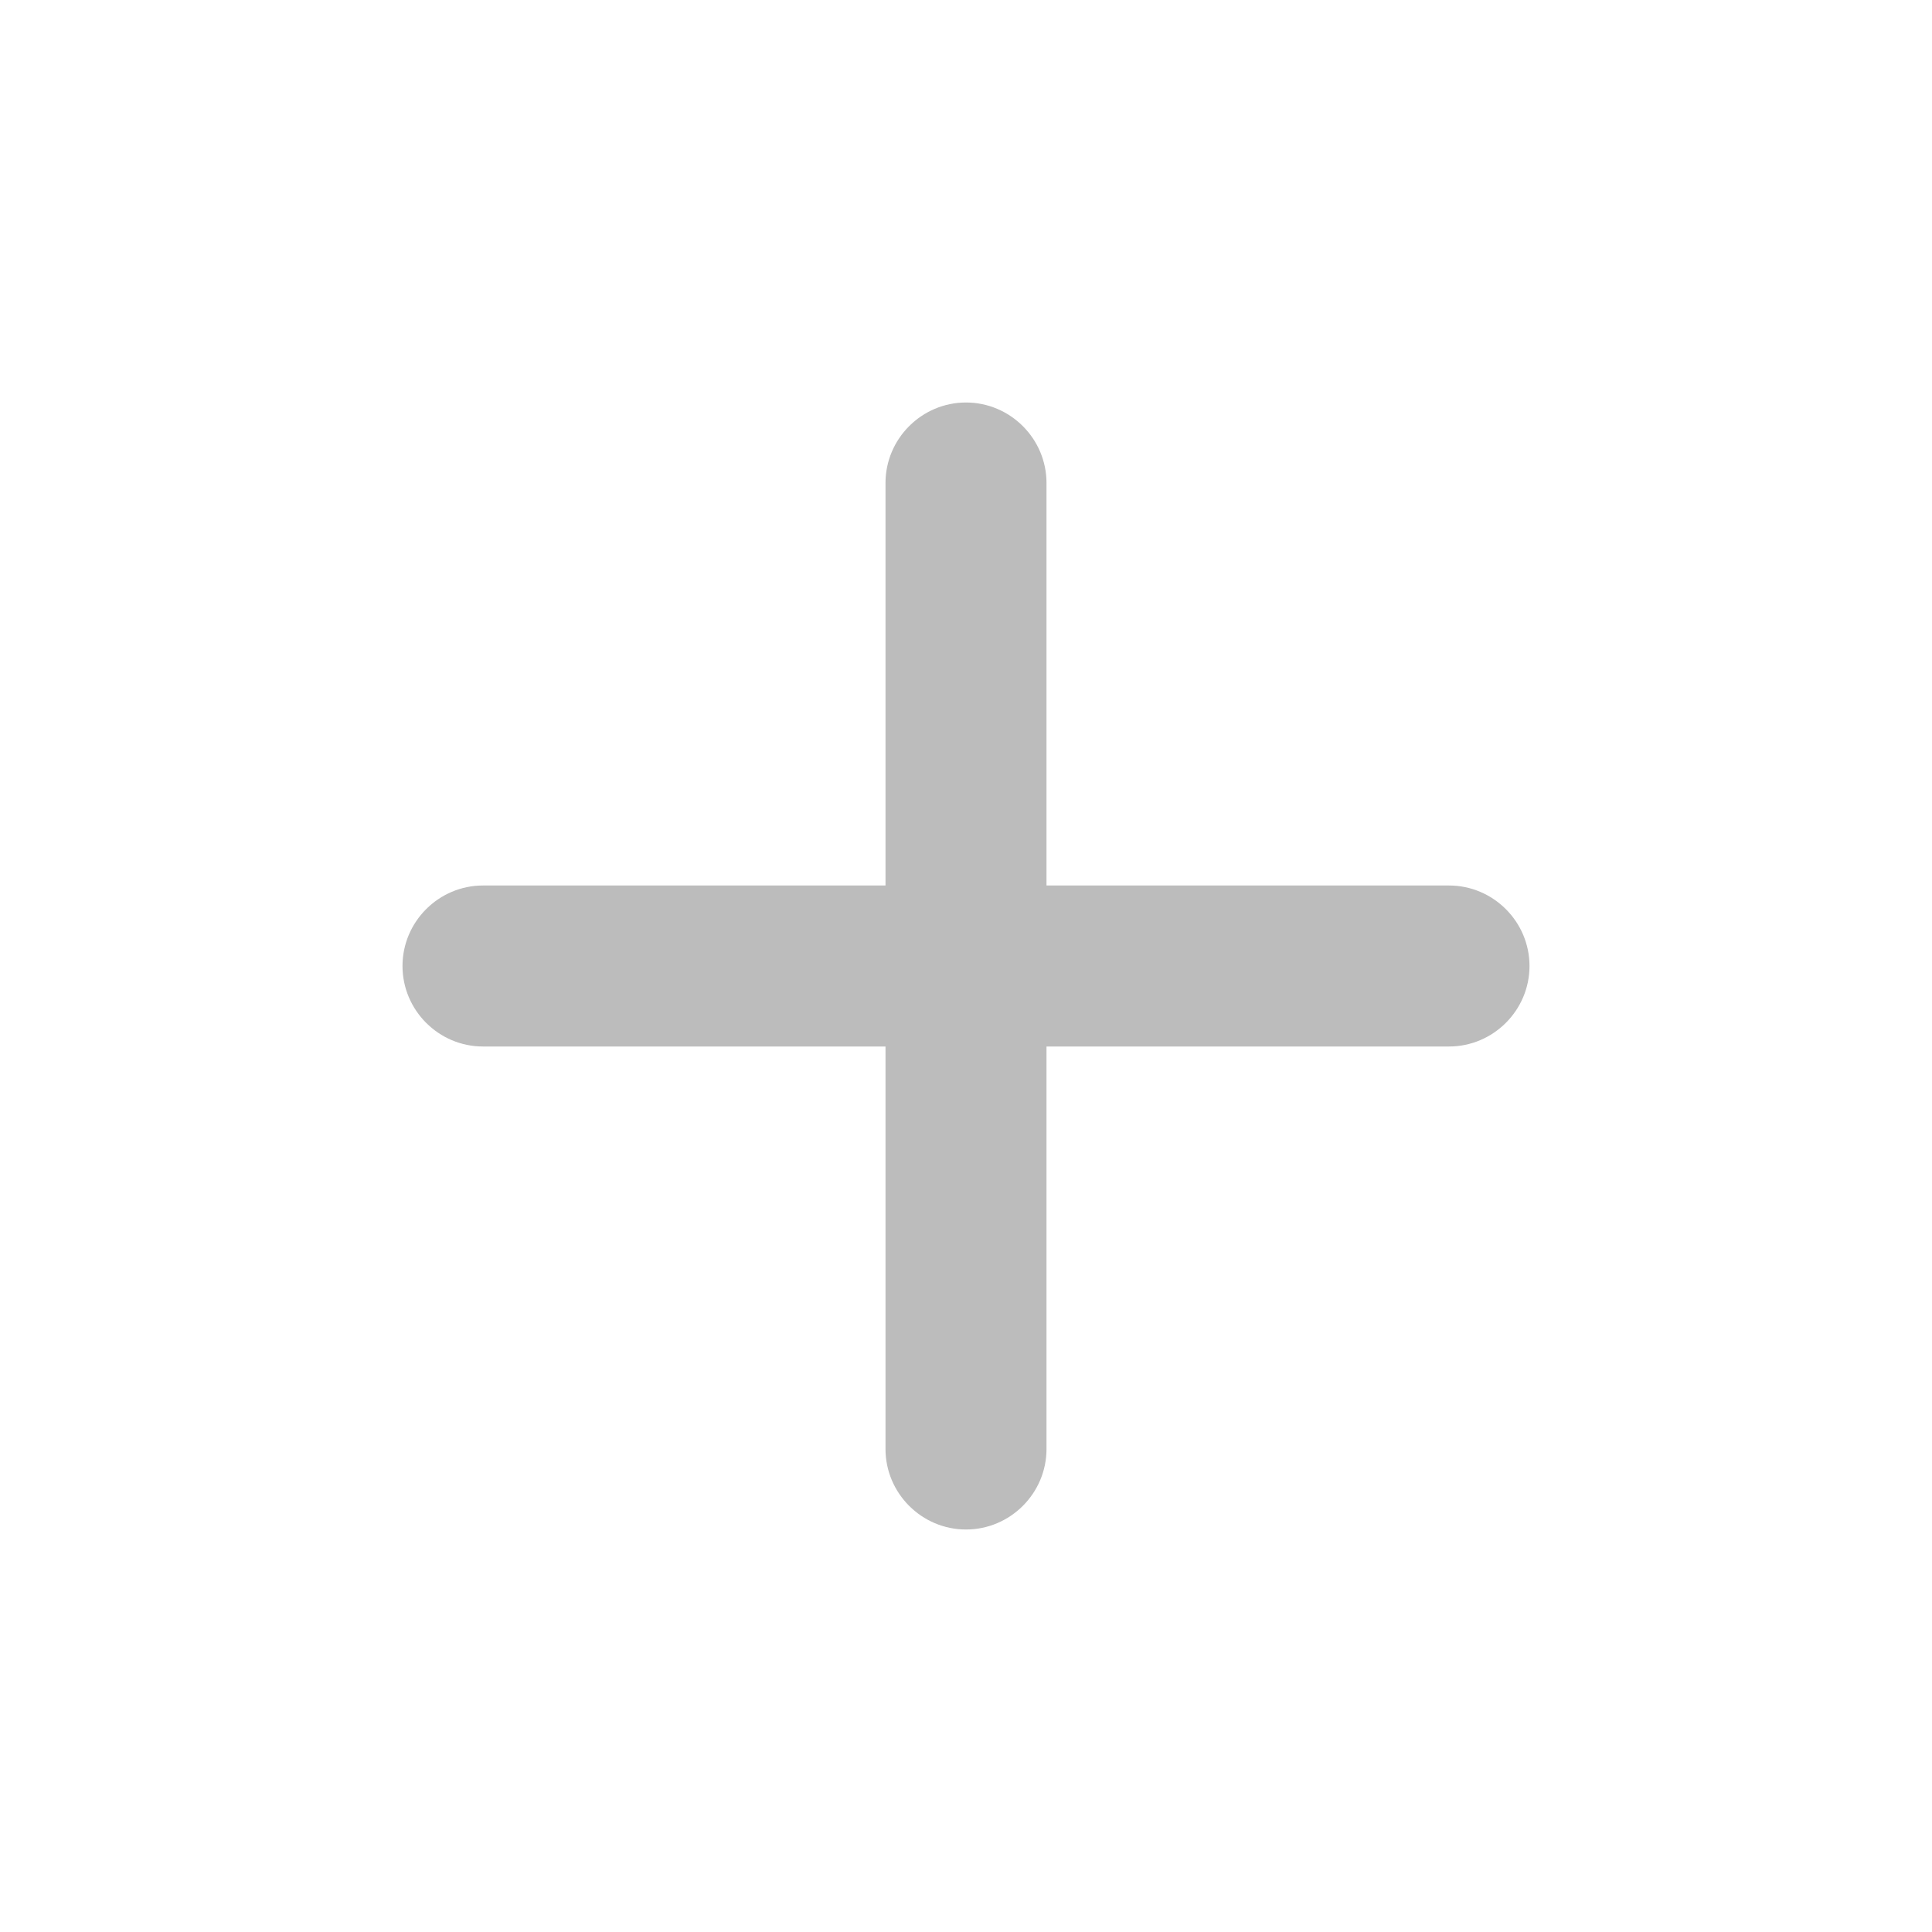
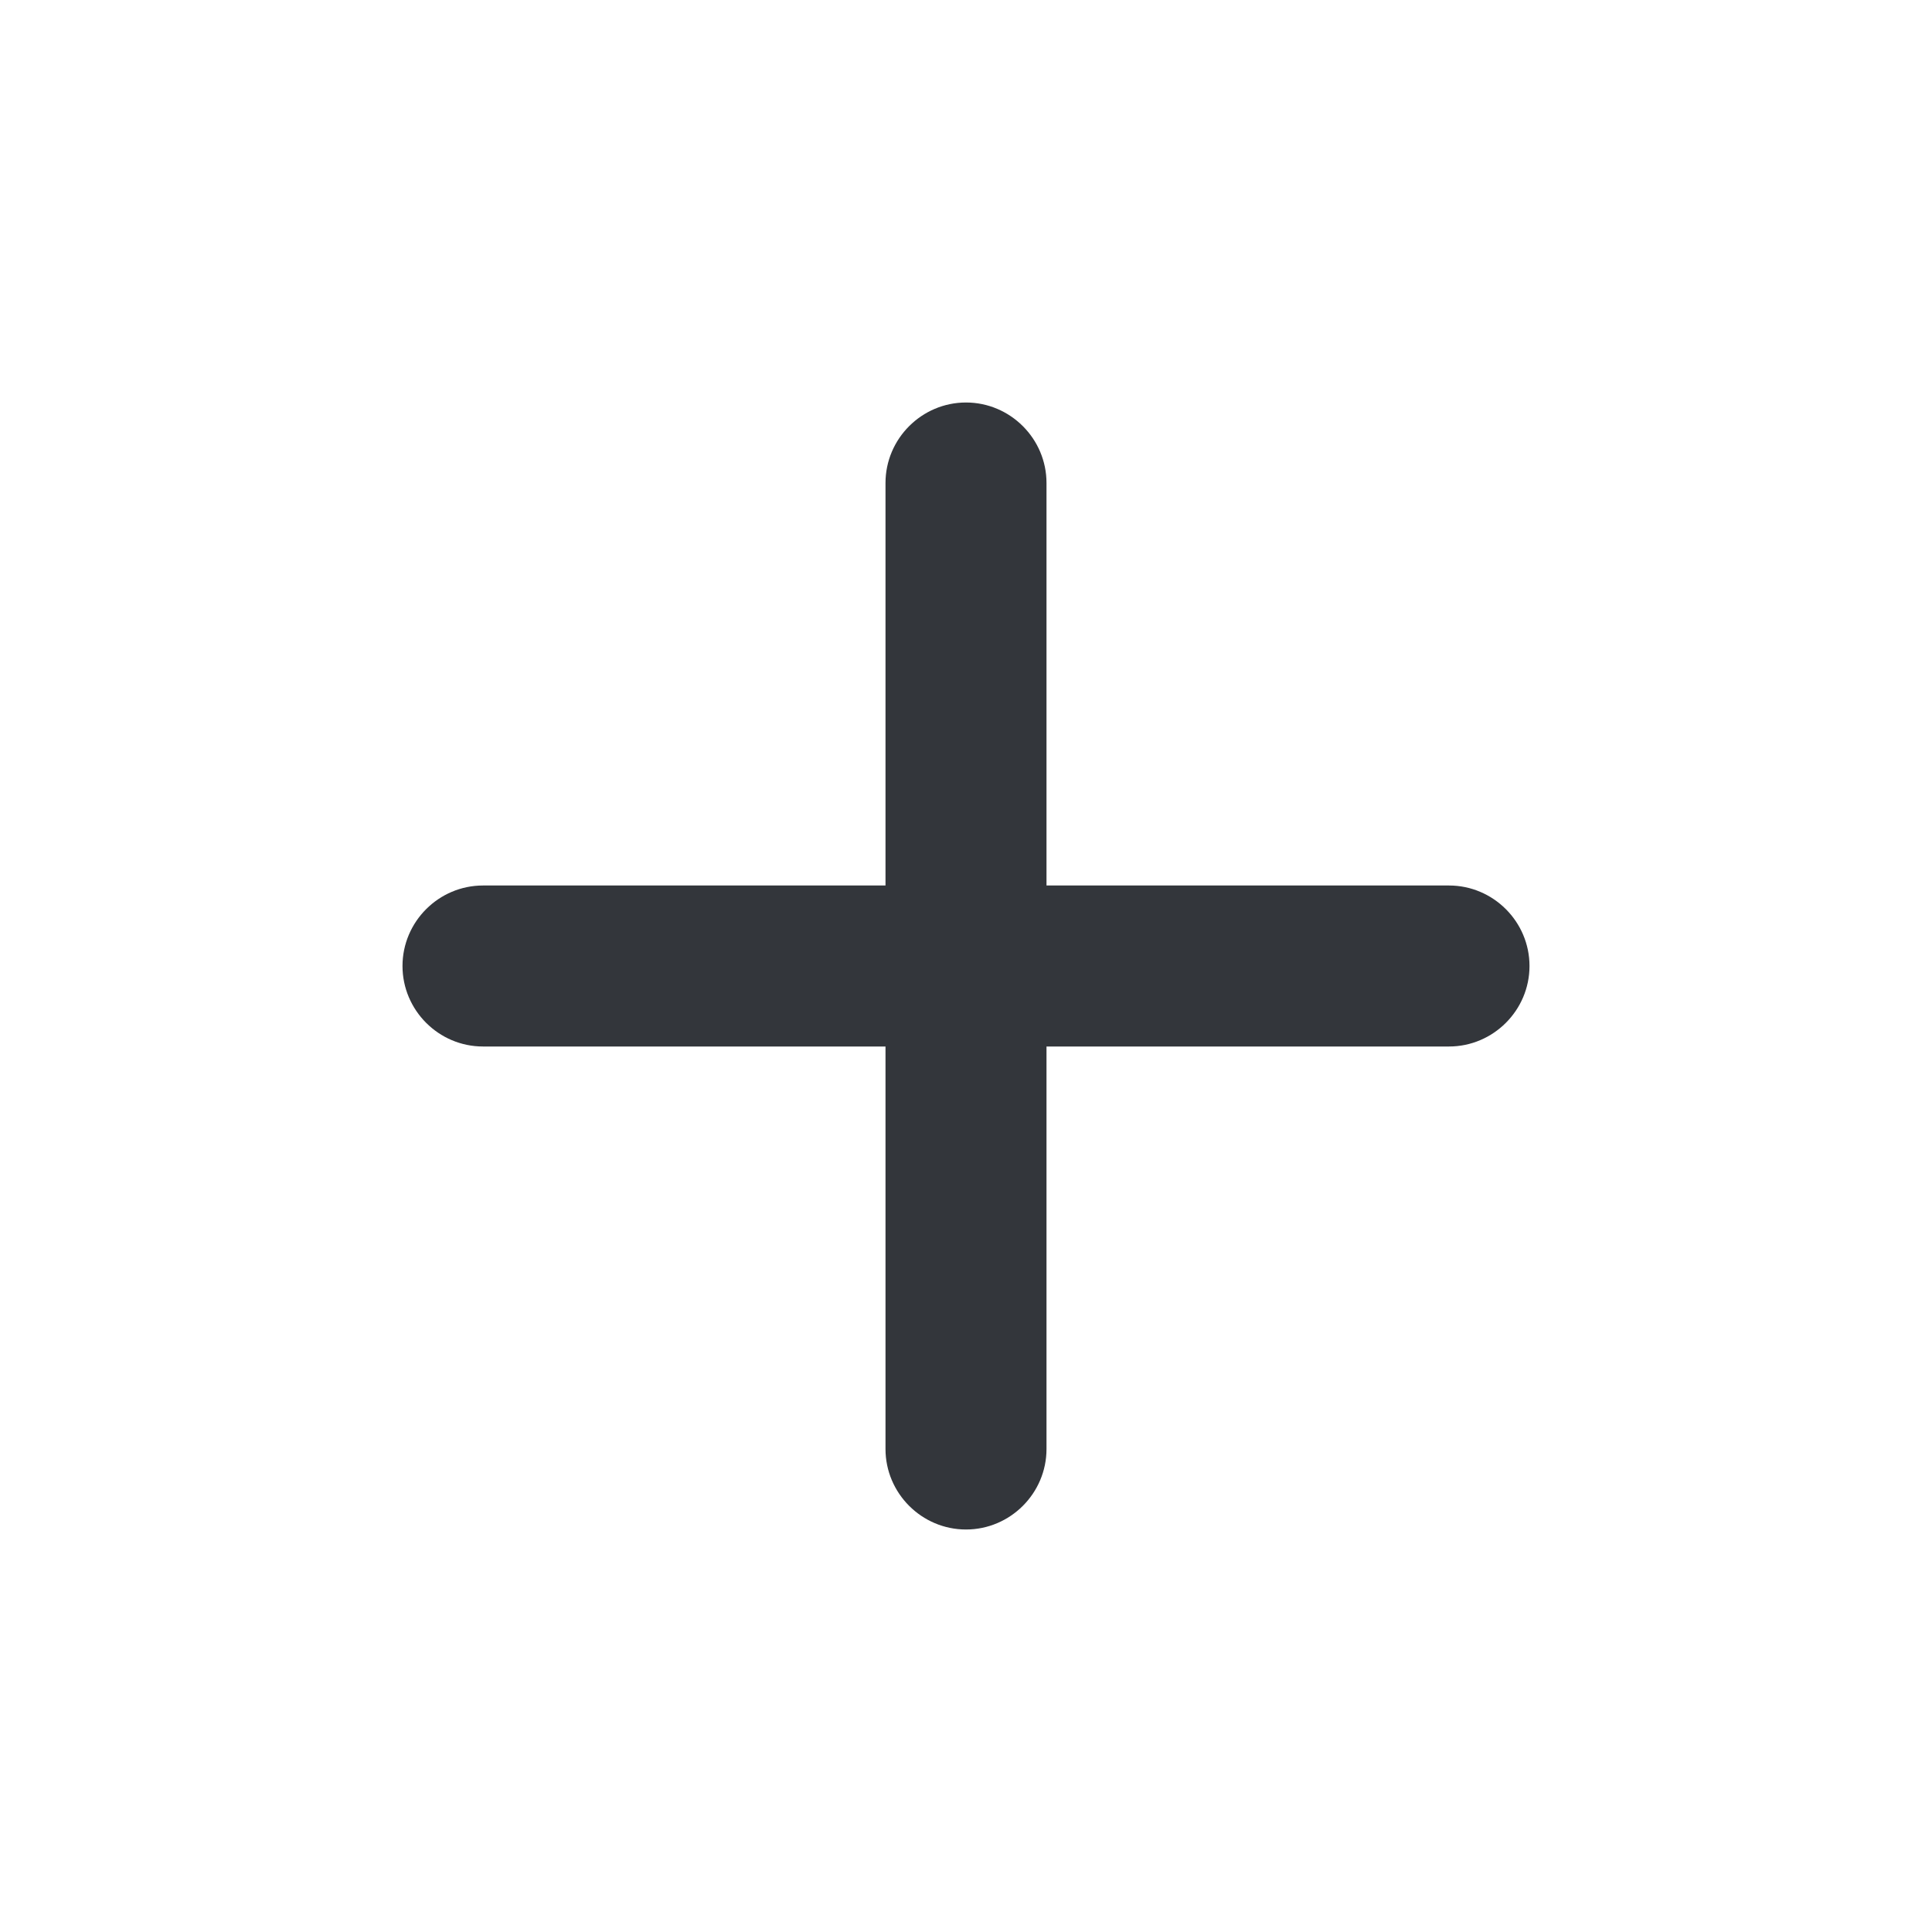
<svg xmlns="http://www.w3.org/2000/svg" enable-background="new 0 0 24 24" height="24" viewBox="0 0 24 24" width="24">
  <g>
    <rect fill="none" height="24" width="24" />
  </g>
  <g>
    <g>
-       <path d="M18,13h-5v5c0,0.55-0.45,1-1,1l0,0c-0.55,0-1-0.45-1-1v-5H6c-0.55,0-1-0.45-1-1l0,0c0-0.55,0.45-1,1-1h5V6 c0-0.55,0.45-1,1-1l0,0c0.55,0,1,0.45,1,1v5h5c0.55,0,1,0.45,1,1l0,0C19,12.55,18.55,13,18,13z" fill="#bcbcbc" />
+       <path d="M18,13h-5v5c0,0.55-0.45,1-1,1l0,0c-0.55,0-1-0.45-1-1v-5H6c-0.55,0-1-0.45-1-1l0,0c0-0.55,0.45-1,1-1h5V6 c0-0.55,0.45-1,1-1l0,0c0.55,0,1,0.45,1,1v5h5c0.55,0,1,0.45,1,1l0,0C19,12.55,18.55,13,18,13z" fill="#33363b" />
    </g>
  </g>
</svg>
